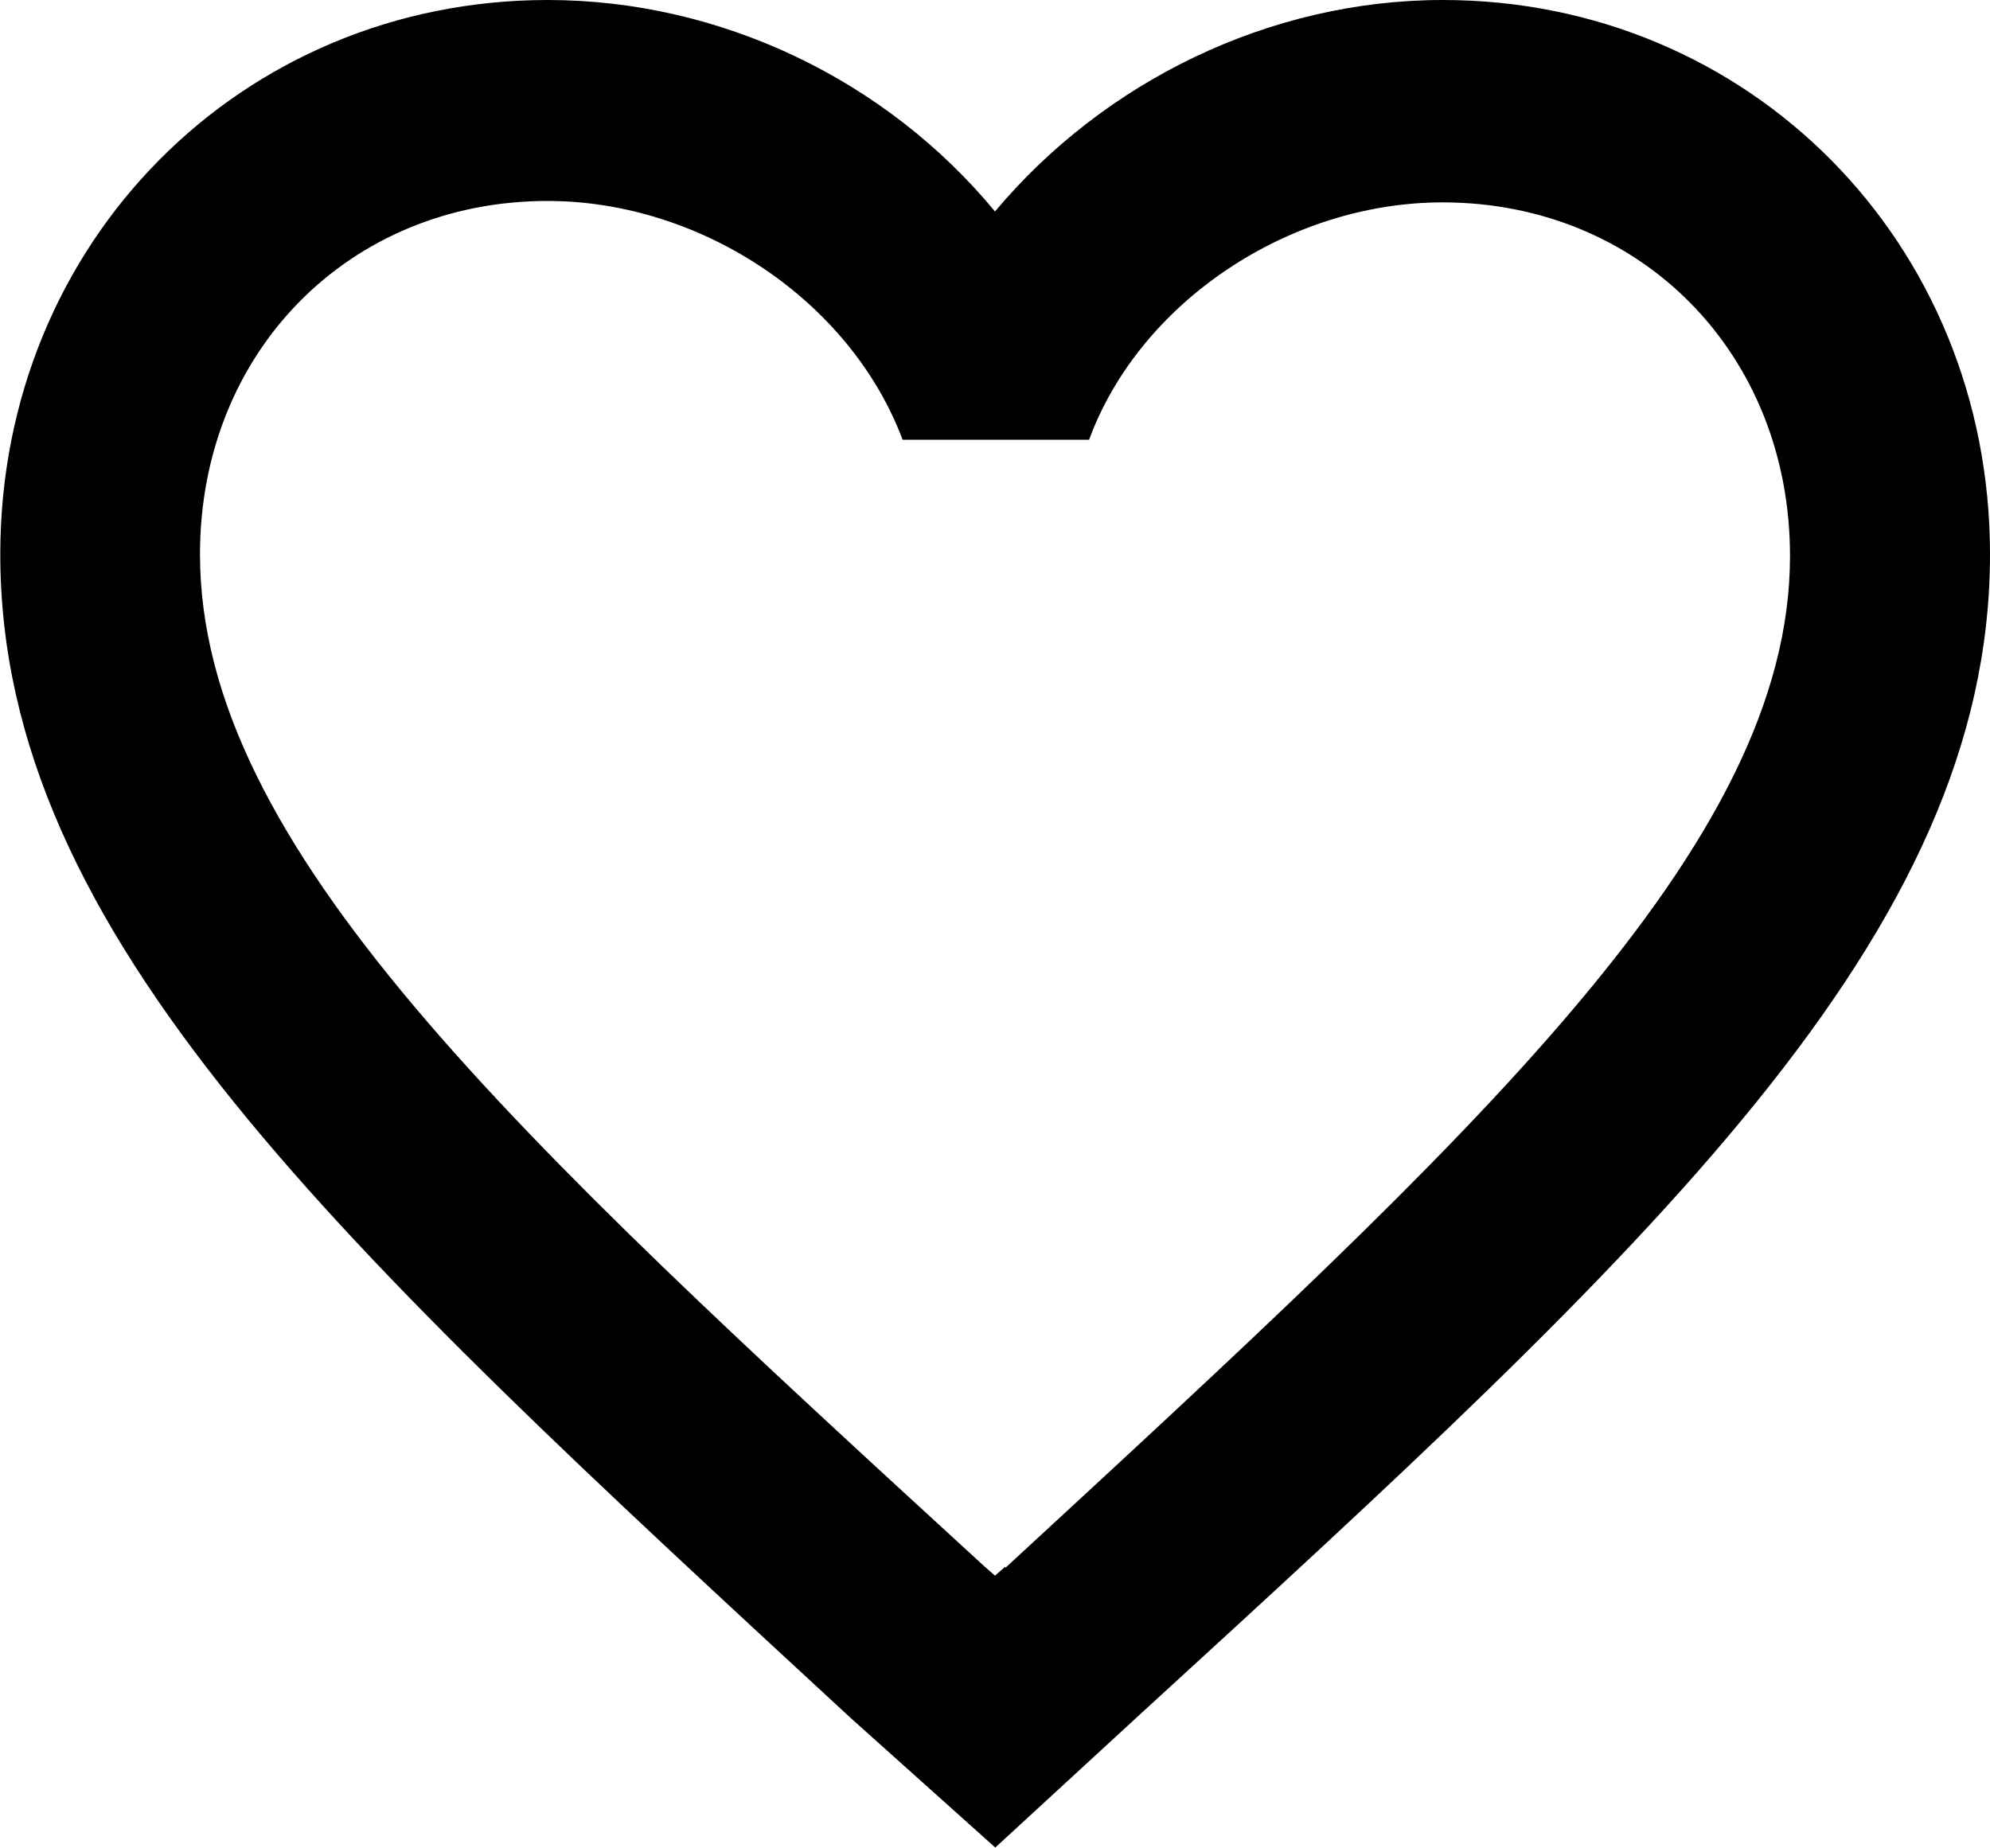
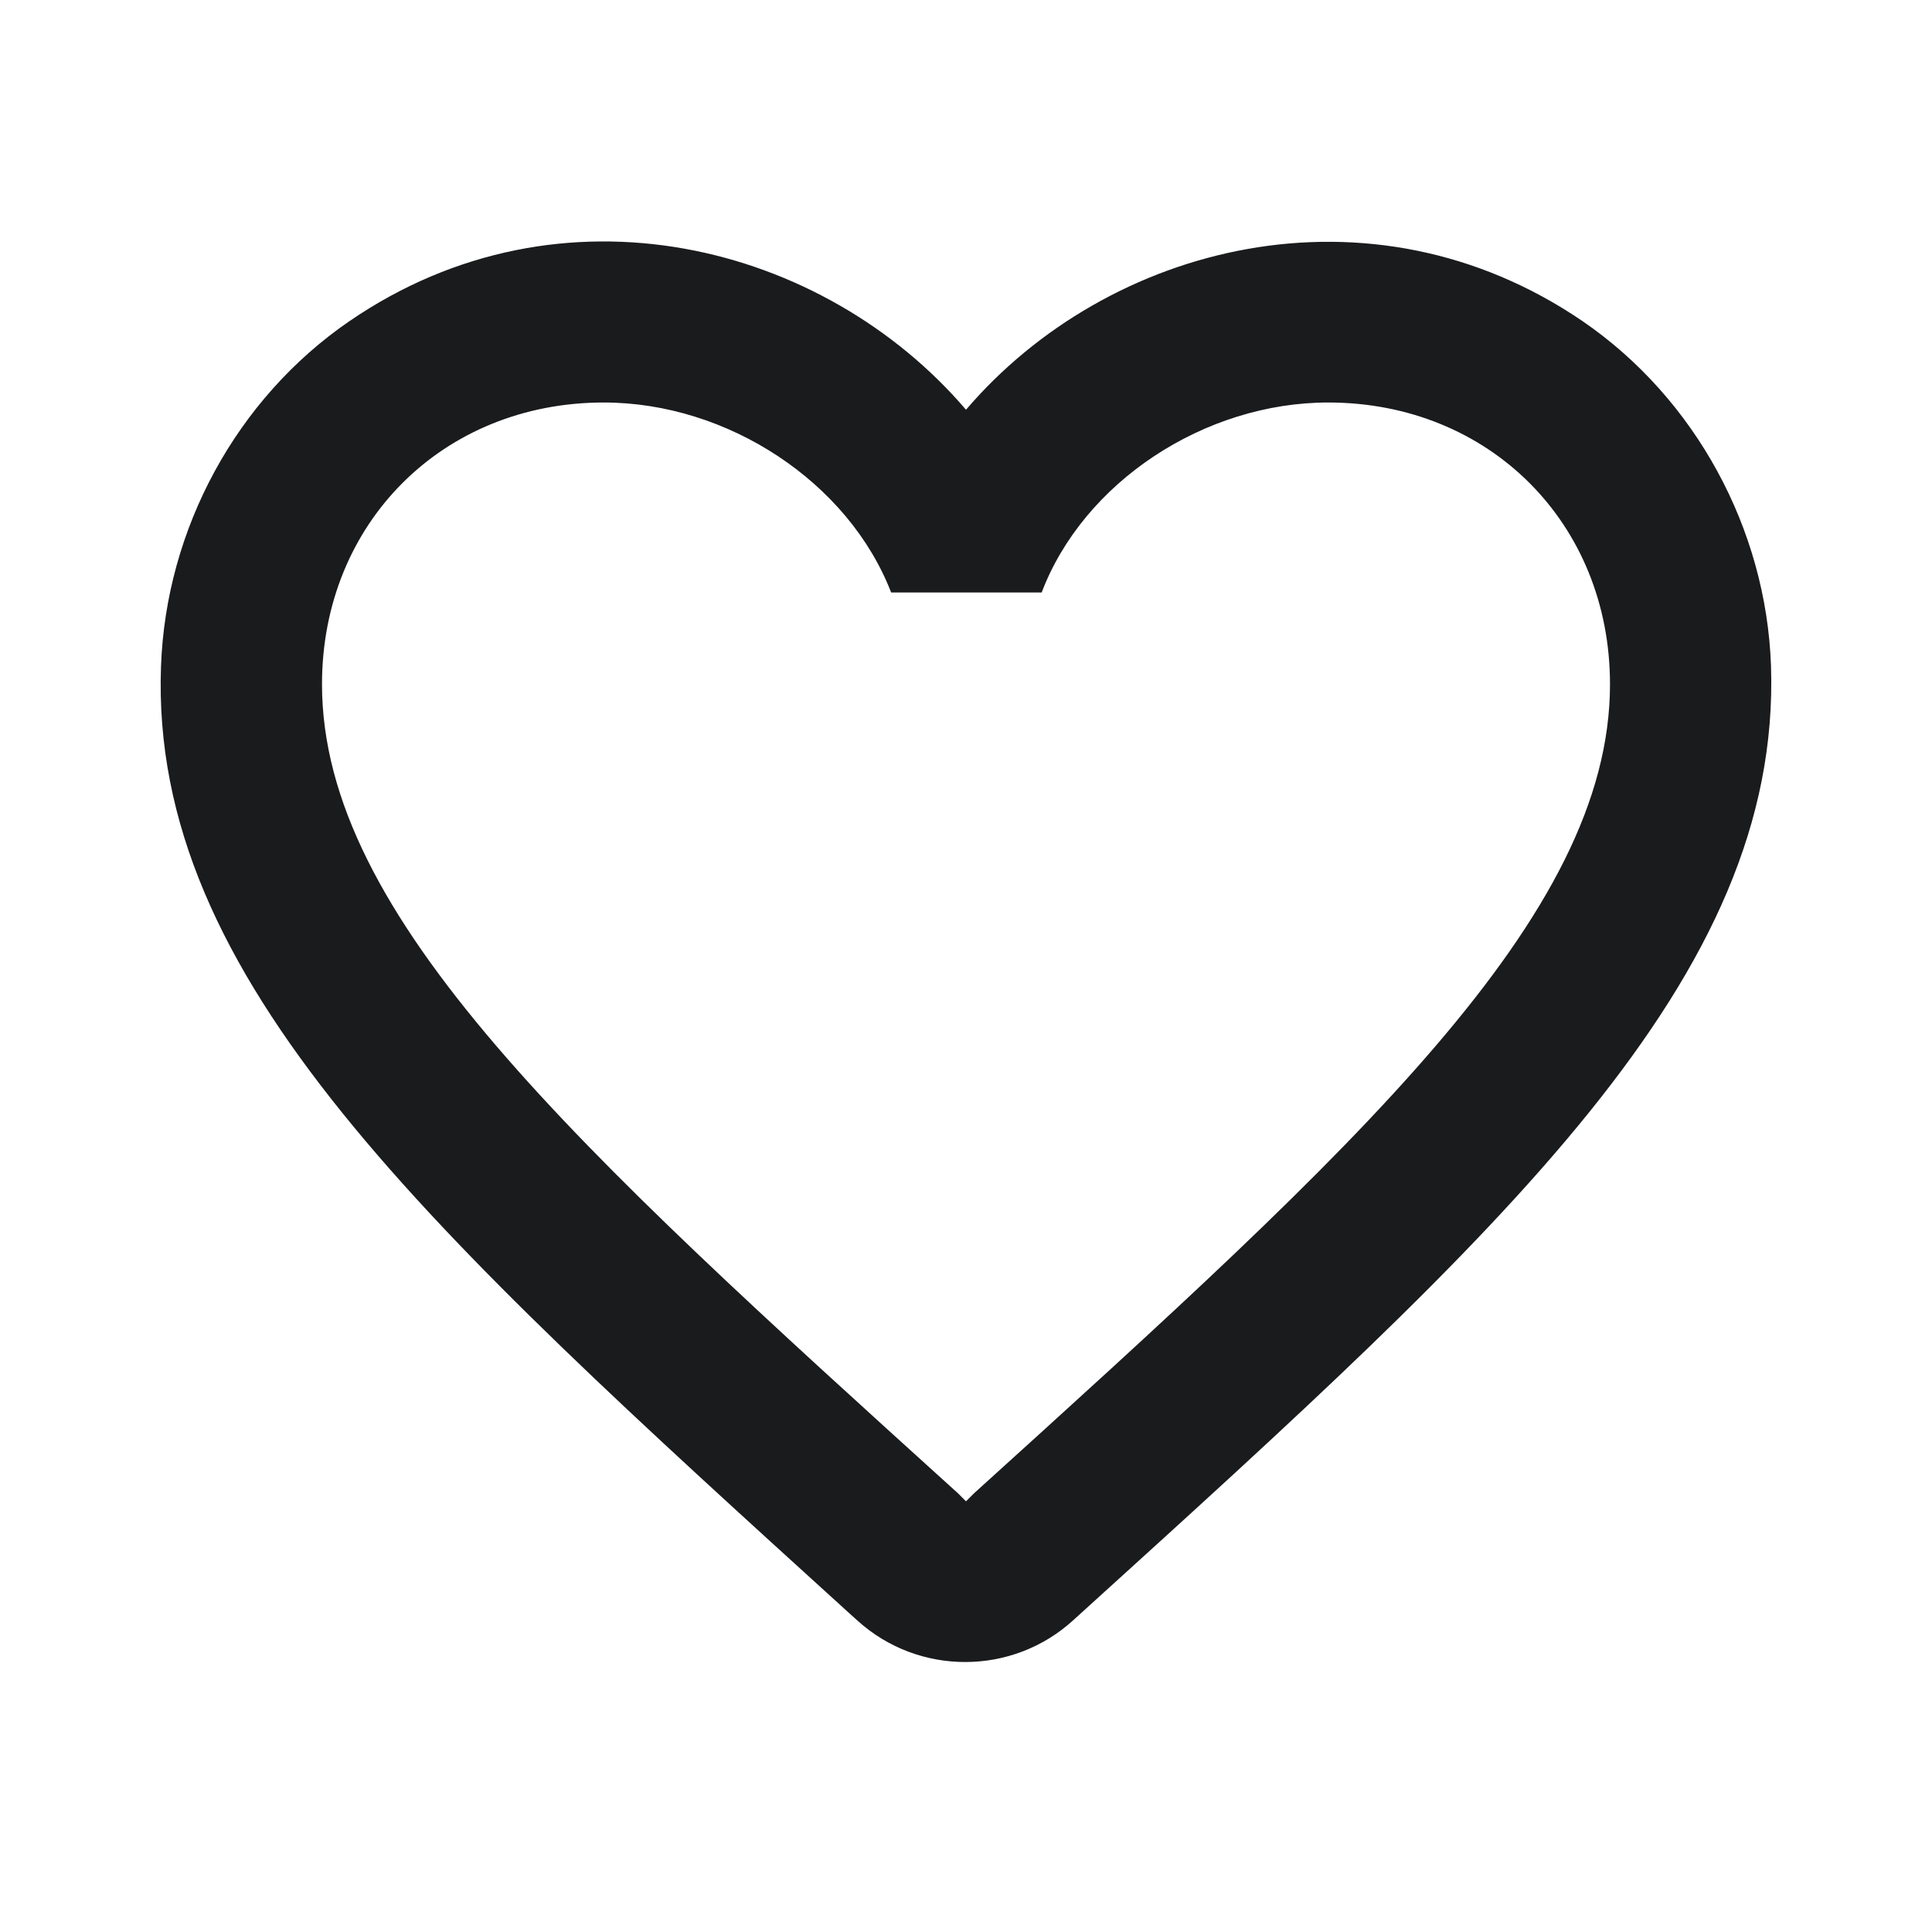
- <svg xmlns="http://www.w3.org/2000/svg" width="14" height="13">
-   <path d="M10.15 0C8.93 0 7.766.574 7 1.488 6.236.563 5.07 0 3.853 0 1.702 0 .002 1.7.002 3.9c0 2.68 2.38 4.86 5.98 8.186l1.02.914 1.016-.935C11.618 8.77 14 6.58 14 3.9 14 1.7 12.3 0 10.15 0zM7.073 11.023L7 11.087l-.073-.064C3.6 7.973 1.407 5.953 1.407 3.9c0-1.423 1.05-2.486 2.445-2.486 1.08 0 2.13.7 2.498 1.68h1.312c.356-.968 1.406-1.67 2.487-1.67 1.394 0 2.444 1.063 2.444 2.488 0 2.04-2.204 4.06-5.52 7.12v-.01z" />
+ <svg xmlns="http://www.w3.org/2000/svg" width="24" height="24" viewBox="0 0 24 24">
+   <g fill="none" fill-rule="evenodd">
+     <path d="M0 0h24v24H0z" />
+     <path fill="#1A1B1D" fill-rule="nonzero" d="M19.66 3.99c-2.64-1.8-5.9-.96-7.66 1.1-1.76-2.06-5.02-2.91-7.66-1.1-1.4.96-2.28 2.58-2.34 4.29-.14 3.88 3.3 6.99 8.55 11.76l.1.09c.76.69 1.93.69 2.69-.01l.11-.1c5.25-4.76 8.68-7.87 8.55-11.75-.06-1.7-.94-3.32-2.34-4.28zM12.1 18.55l-.1.1-.1-.1C7.14 14.24 4 11.39 4 8.5 4 6.5 5.5 5 7.5 5c1.54 0 3.04.99 3.57 2.36h1.87C13.46 5.99 14.96 5 16.5 5c2 0 3.5 1.5 3.5 3.5 0 2.89-3.14 5.74-7.9 10.05z" />
+   </g>
</svg>
